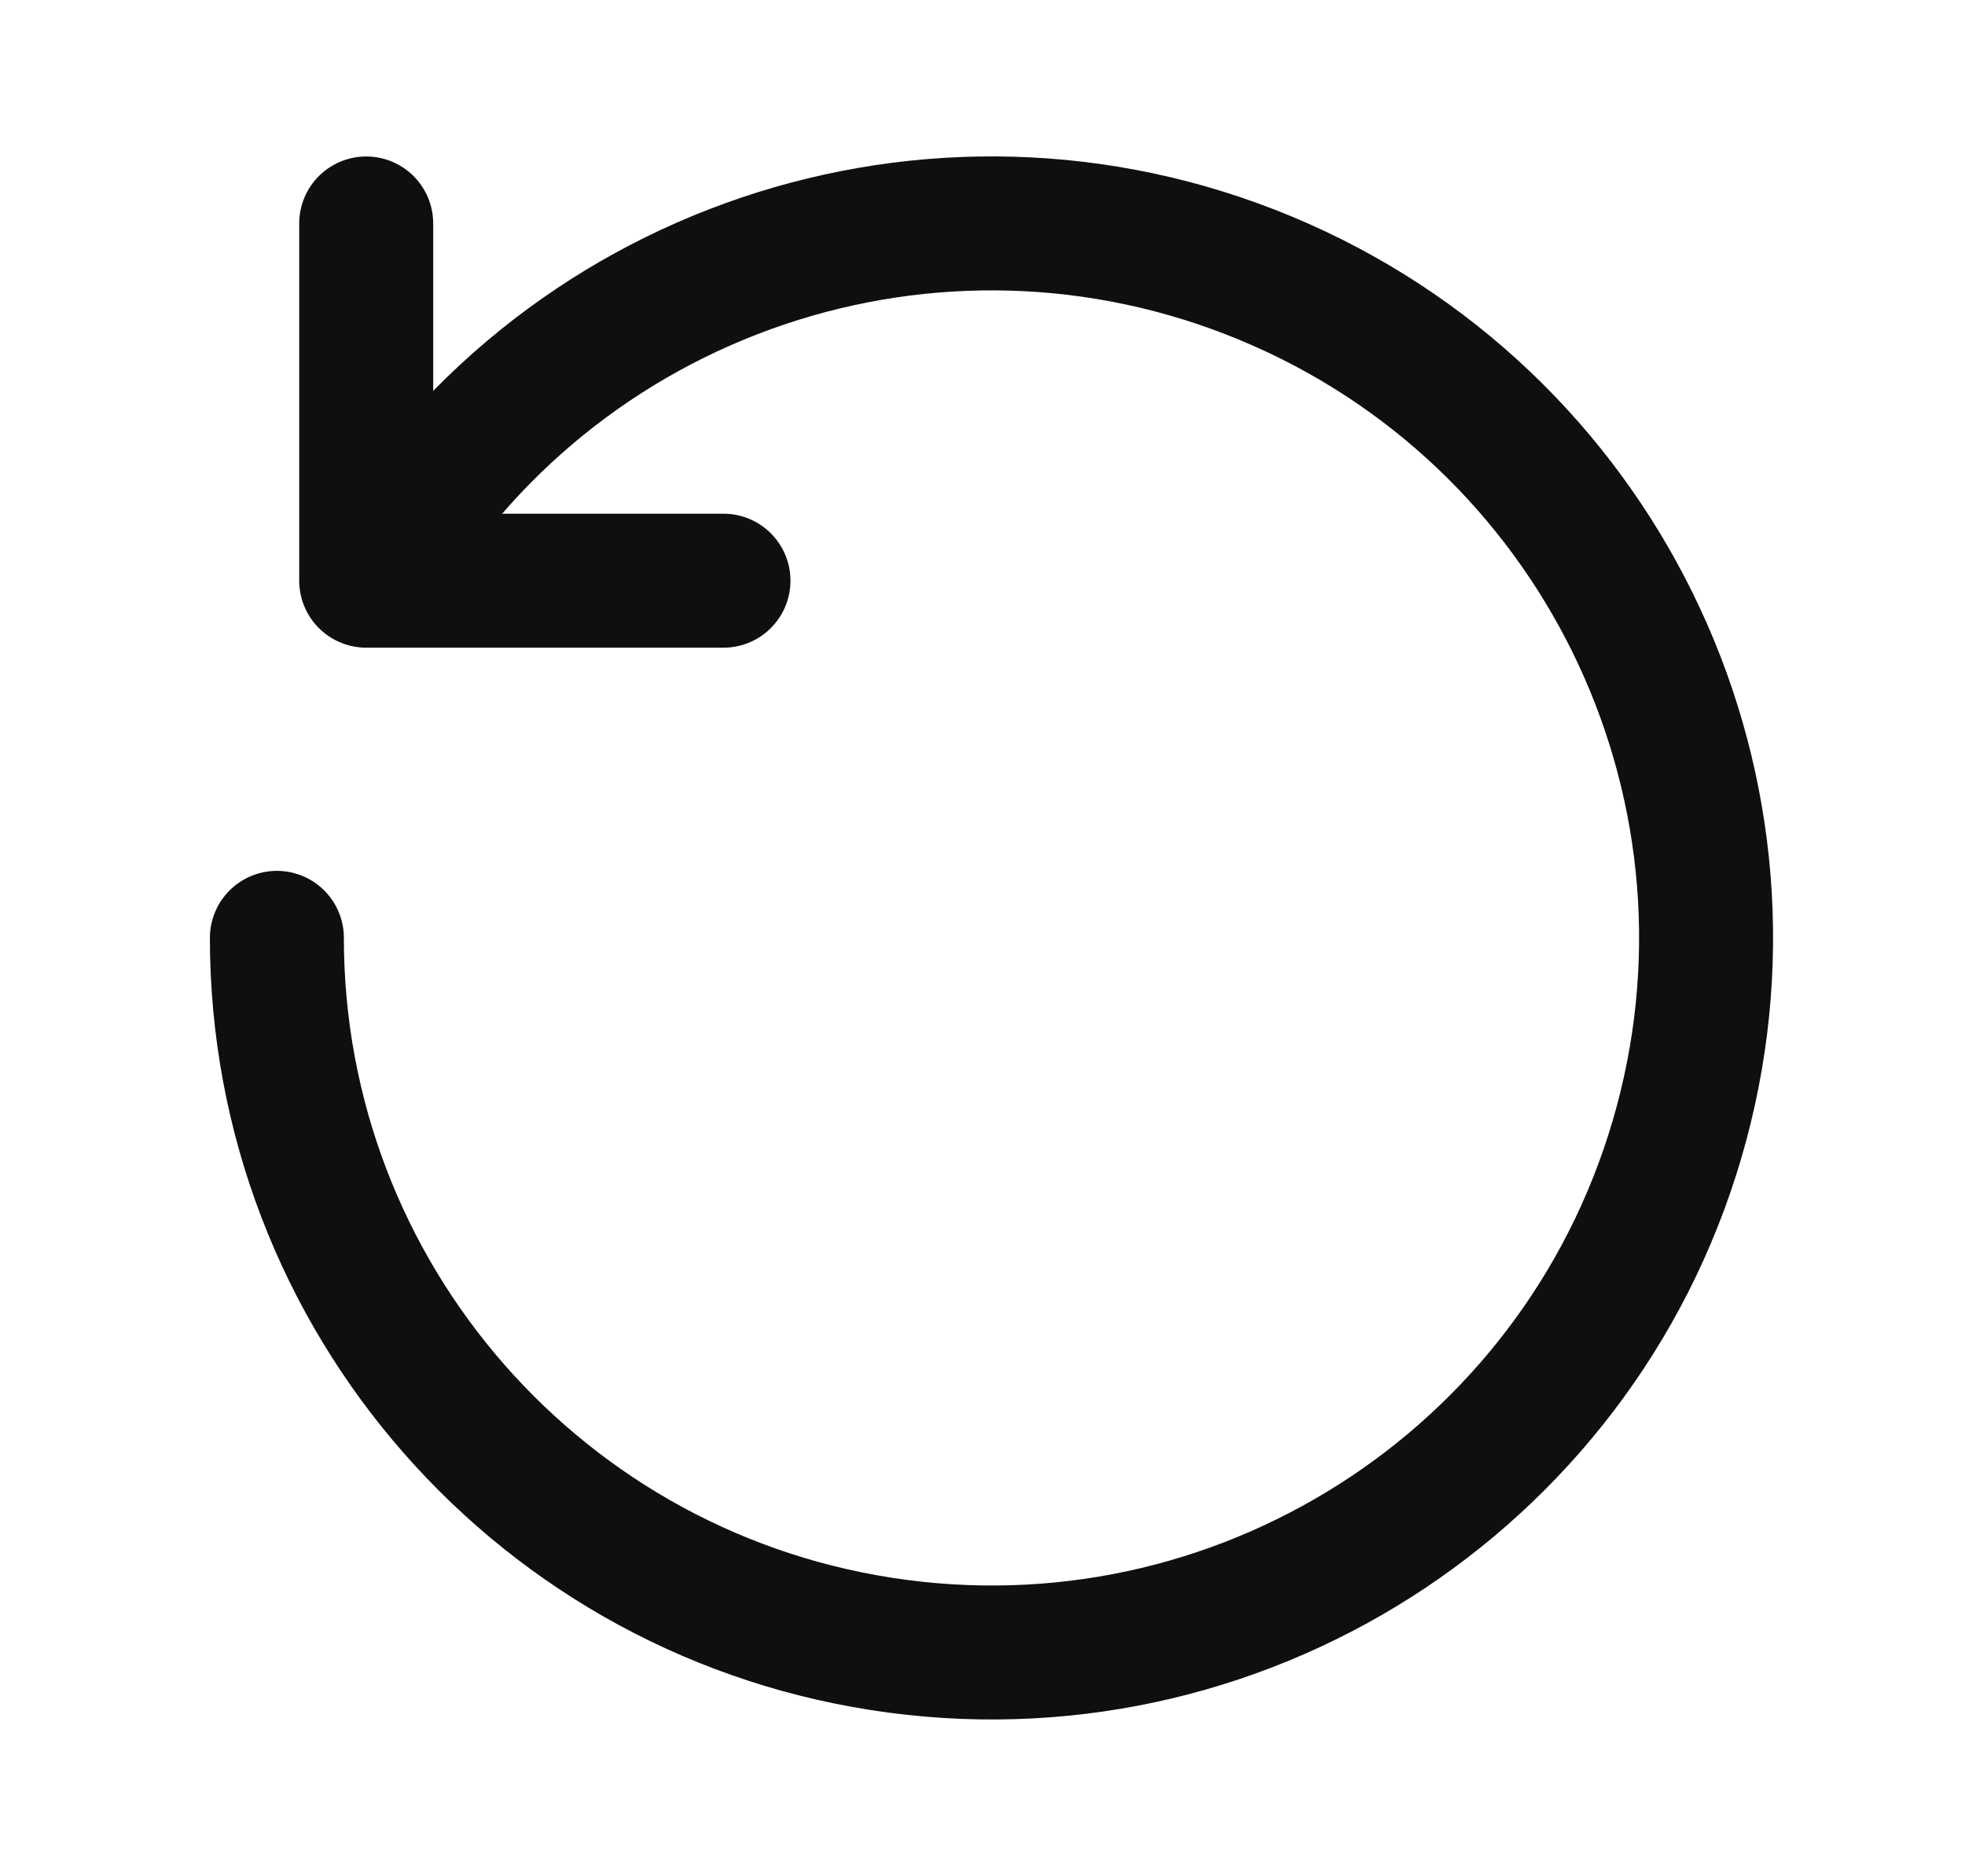
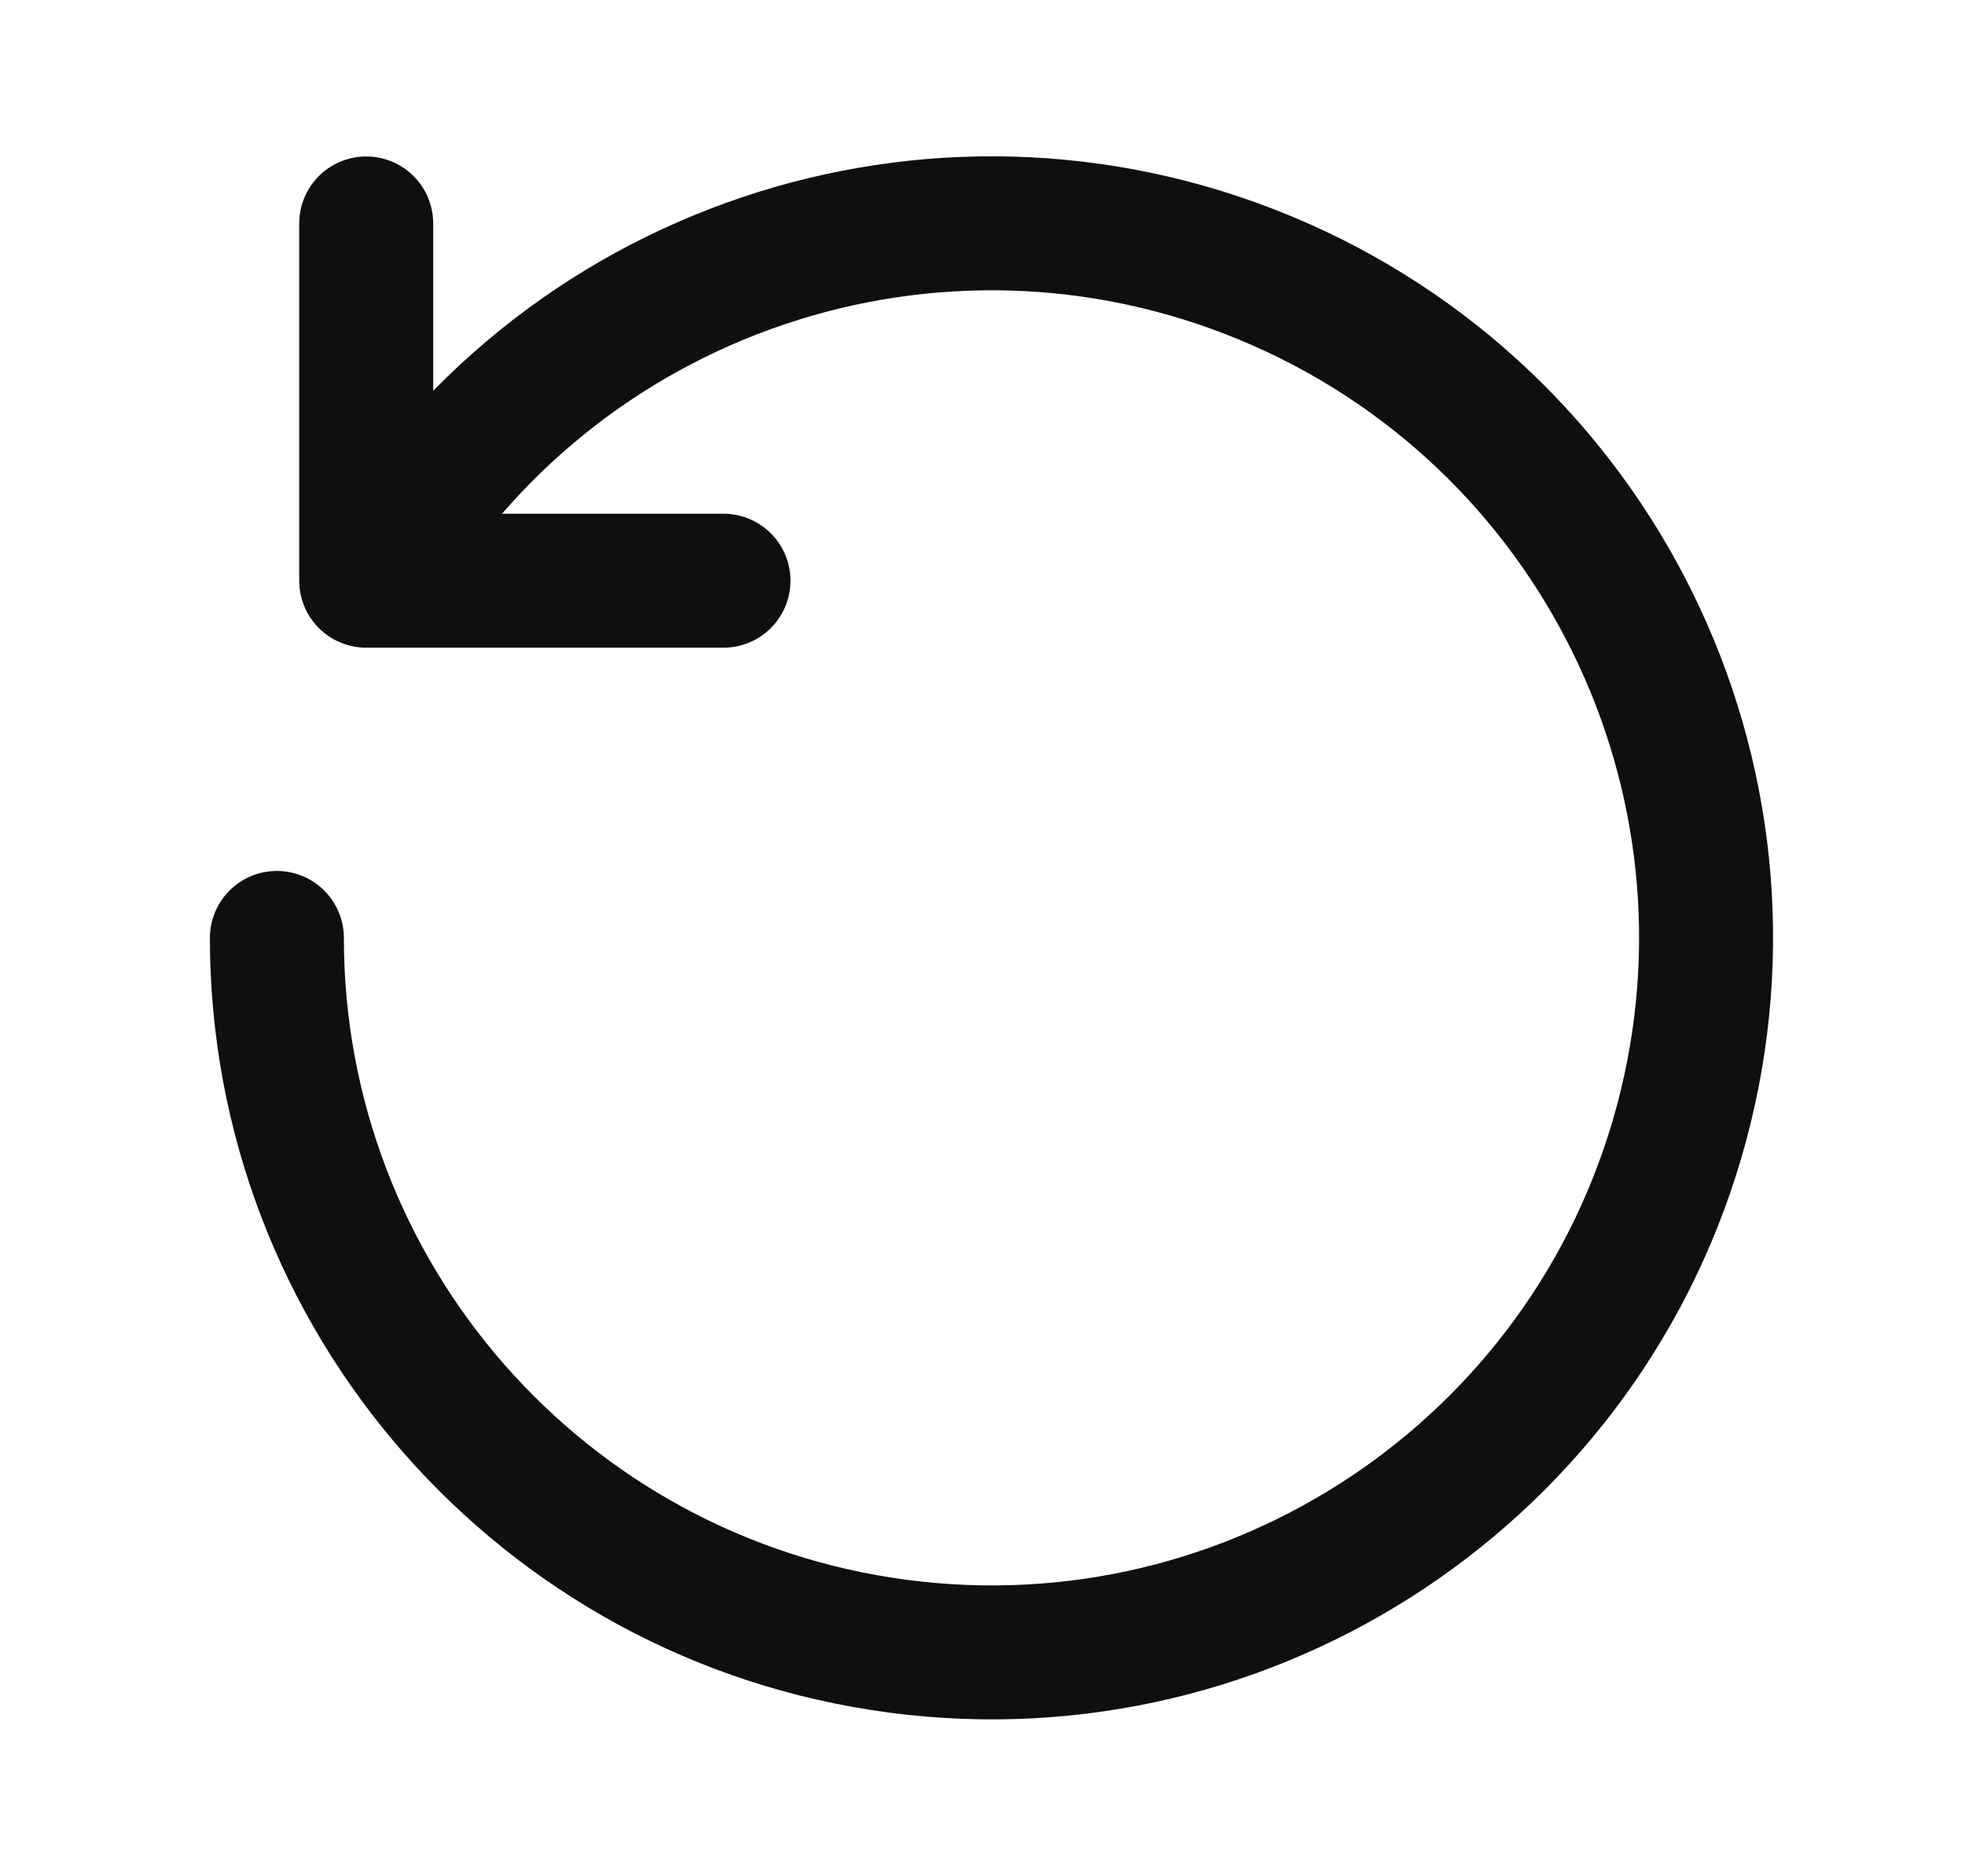
<svg xmlns="http://www.w3.org/2000/svg" width="22" height="21" fill="none">
-   <path d="M4.179 6.49A8 8 0 1 1 3.1 10.501" stroke="#0F0F0F" stroke-width="1.5" stroke-linecap="round" stroke-linejoin="round" />
+   <path d="M4.179 6.489A8 8 0 1 1 3.1 10.502" stroke="#0F0F0F" stroke-width="1.5" stroke-linecap="round" stroke-linejoin="round" />
  <path d="M8.1 6.502h-4v-4" stroke="#0F0F0F" stroke-width="1.5" stroke-linecap="round" stroke-linejoin="round" />
</svg>
